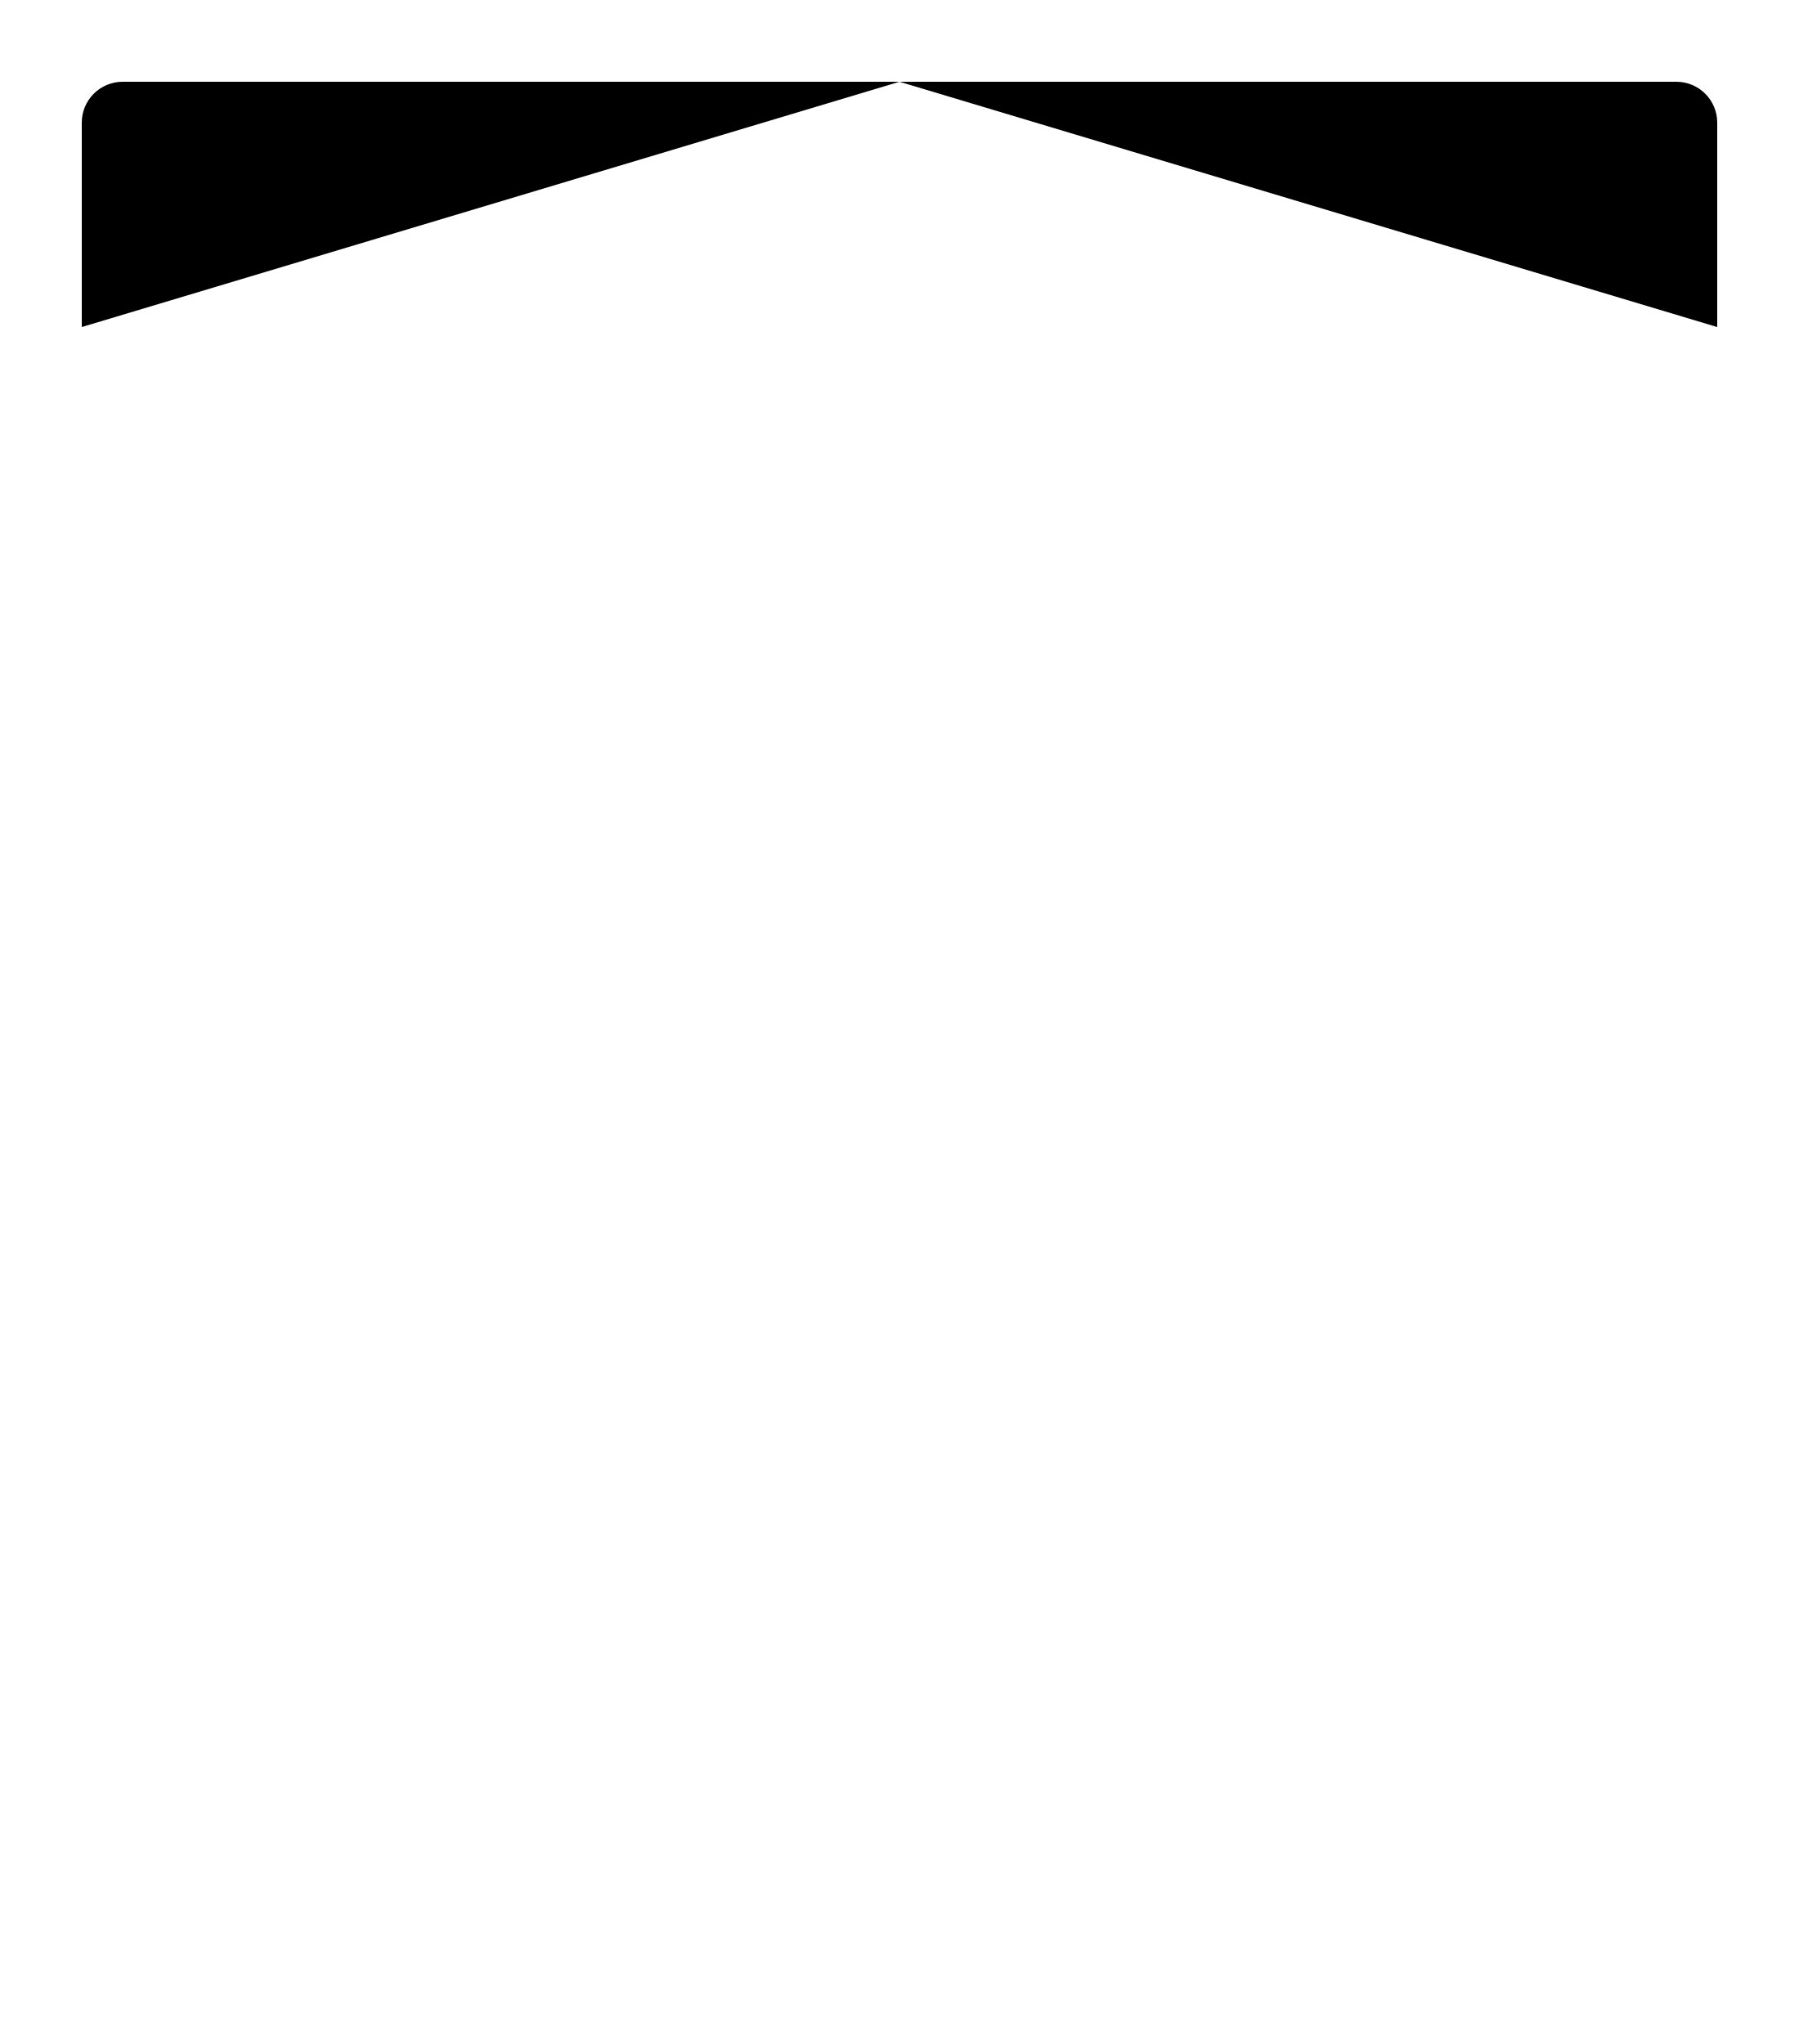
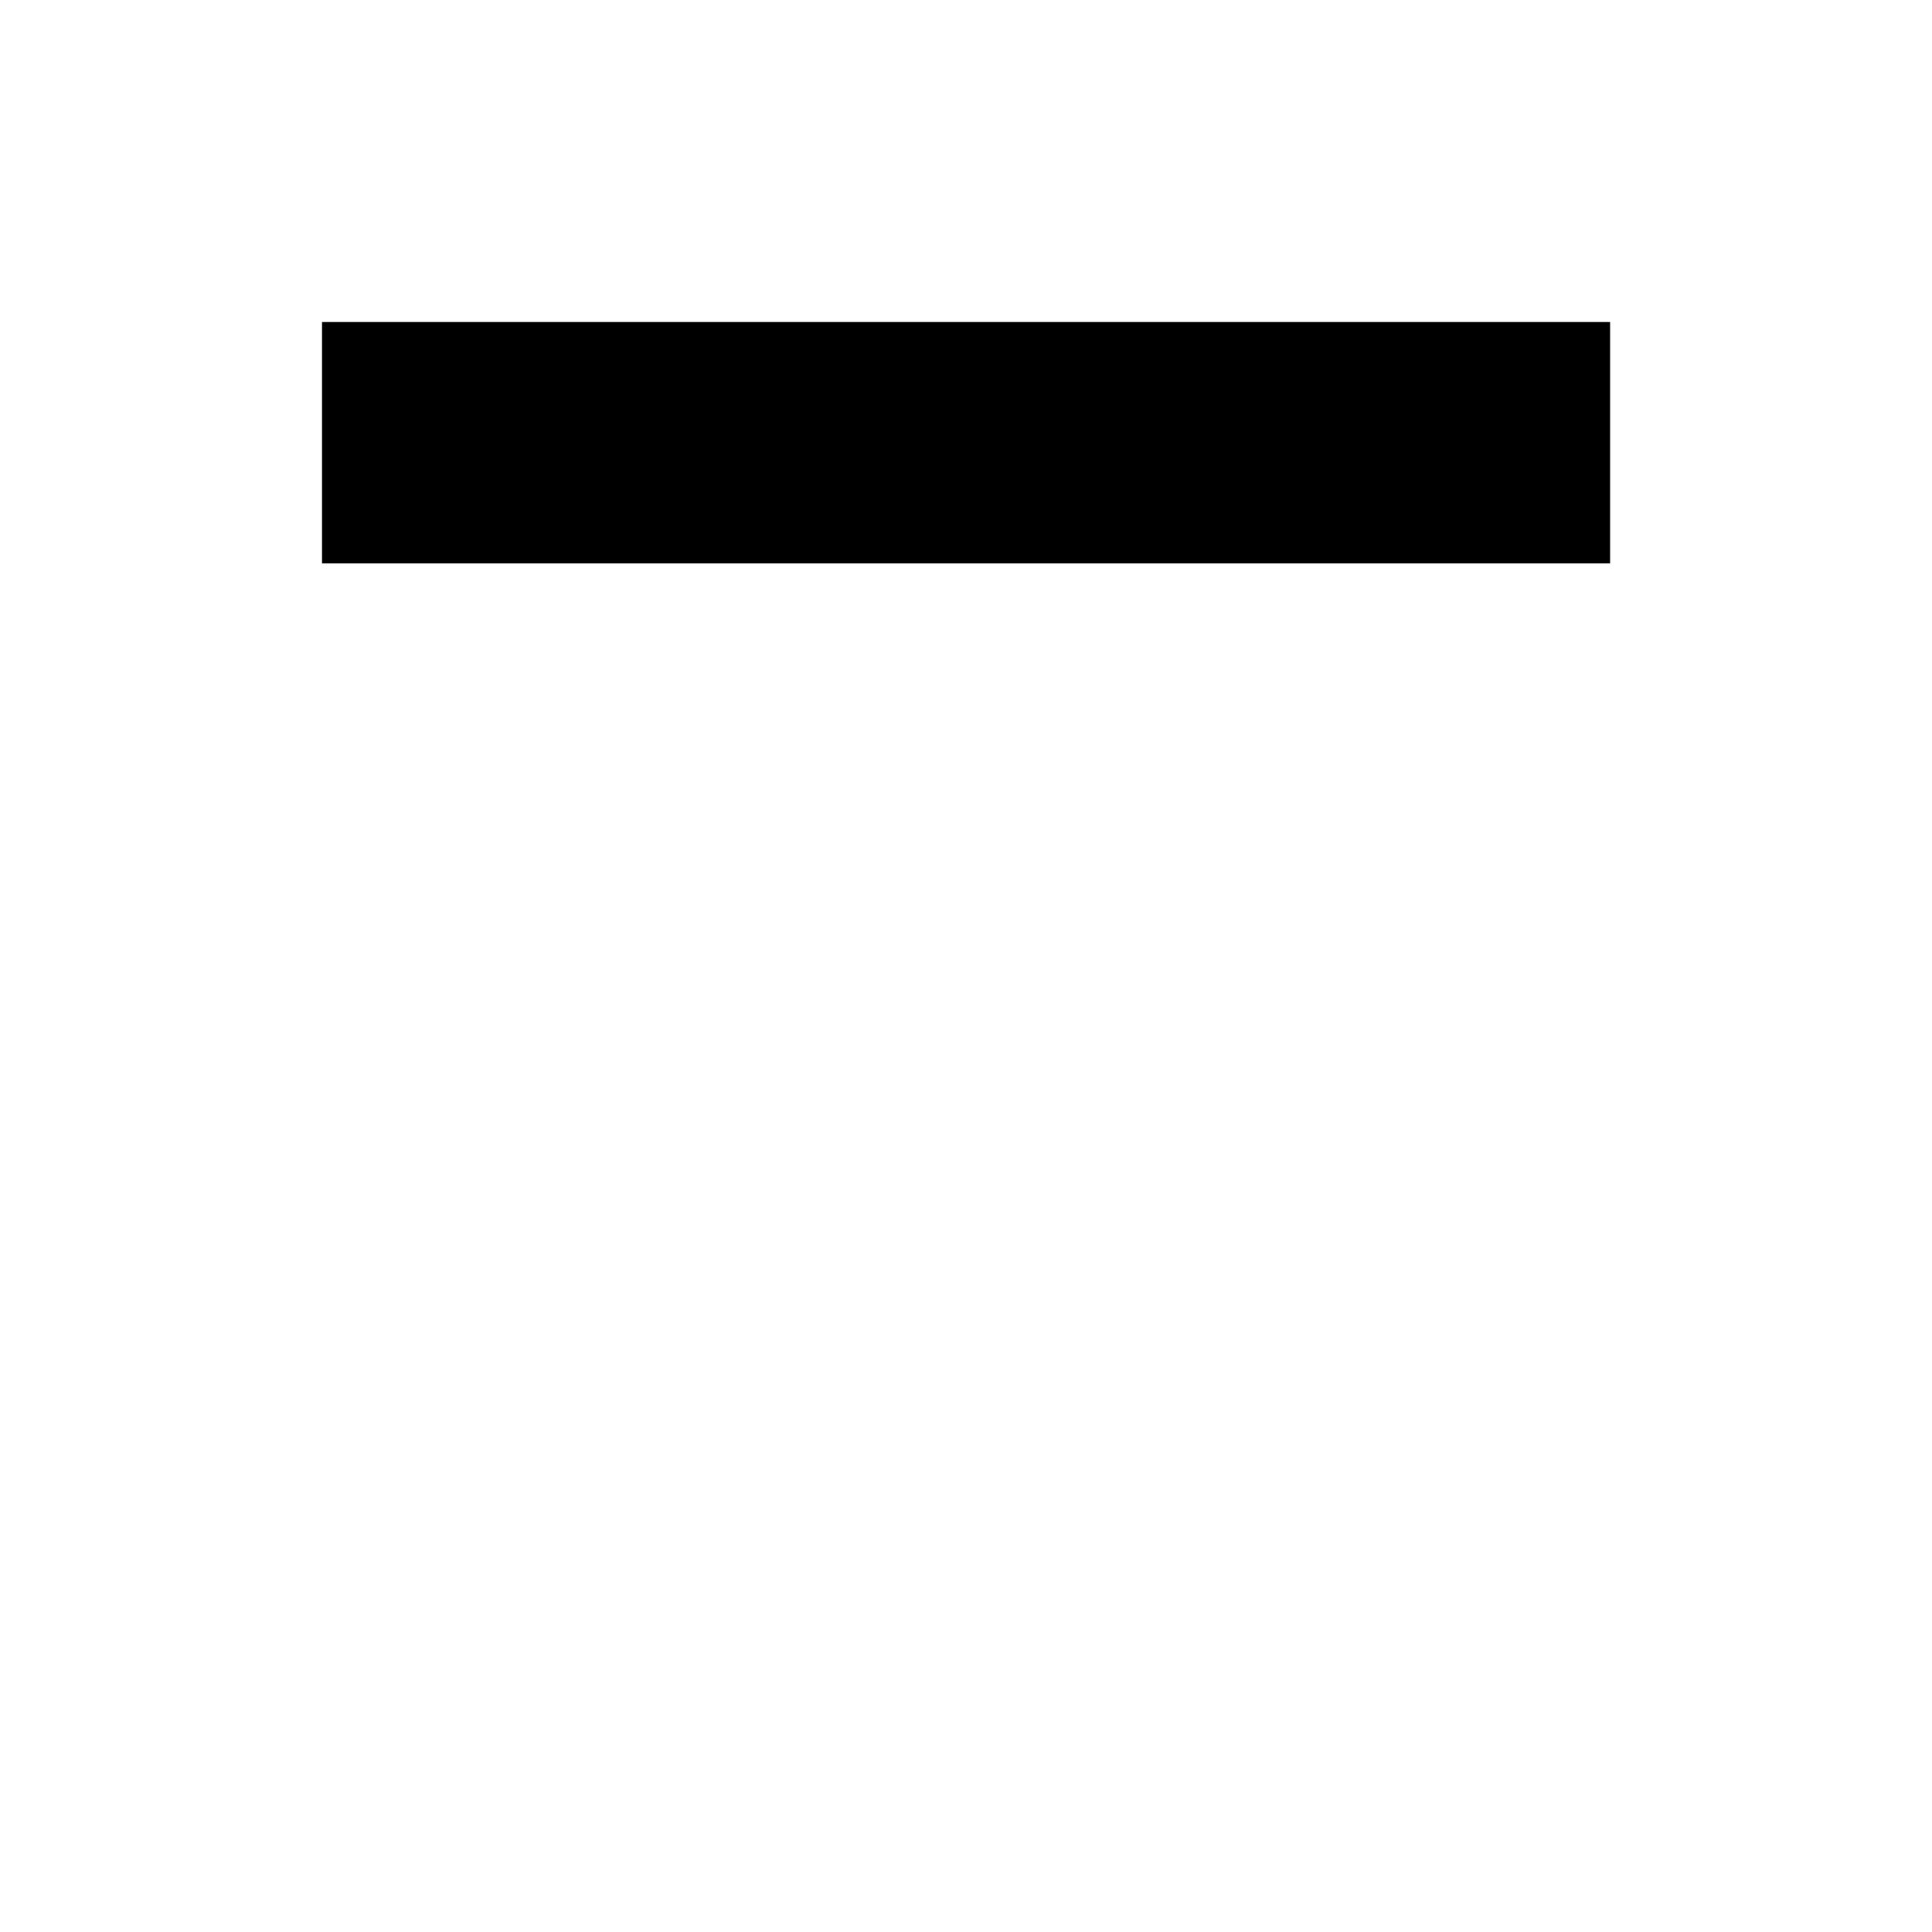
- <svg xmlns="http://www.w3.org/2000/svg" viewBox="0 0 22 25" stroke-linecap="round" stroke-linejoin="round">
-   <path d="M11 24V1M11 24H14M11 24H8M11 1H1.5C1.224 1 1 1.224 1 1.5V4M11 1H20.5C20.776 1 21 1.224 21 1.5V4" />
+ <svg xmlns="http://www.w3.org/2000/svg" viewBox="0 0 16 16" stroke-linecap="round" stroke-linejoin="round">
+   <path d="m2.667 4.666v-1.999h5.333 5.334v1.999m-7.334 8.668h4m-2-10.667v10.666" />
</svg>
